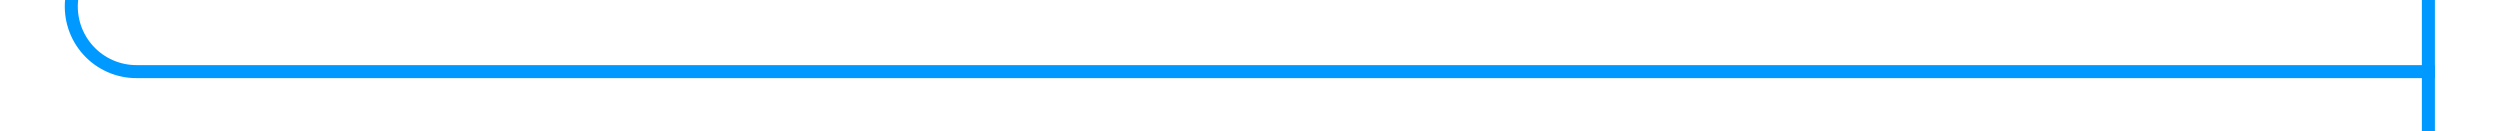
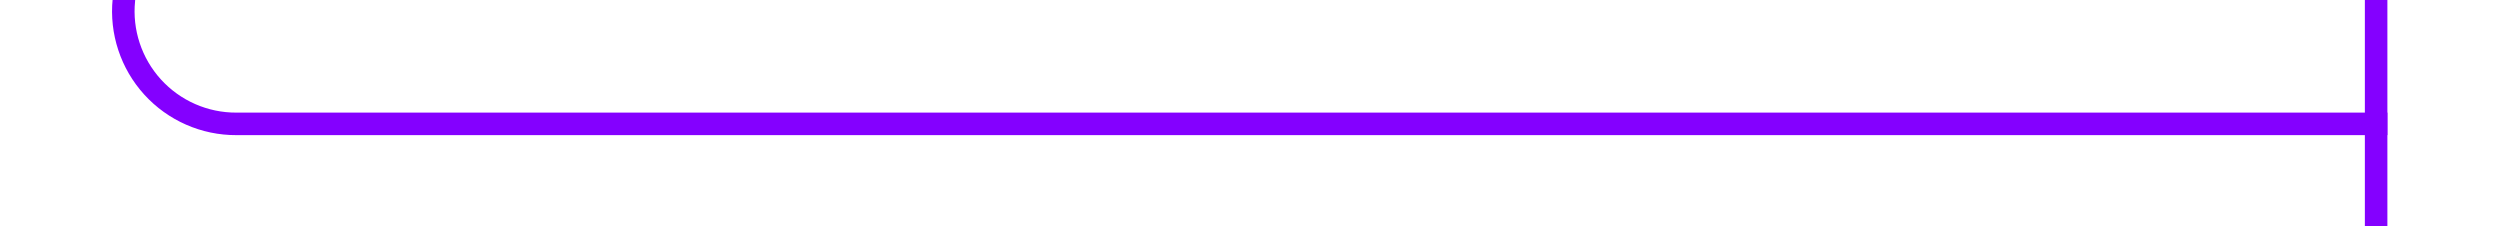
- <svg xmlns="http://www.w3.org/2000/svg" version="1.1" width="192px" height="10px" preserveAspectRatio="xMinYMid meet" viewBox="269 386  192 8">
-   <path d="M 274.5 363  L 274.5 385  A 5 5 0 0 0 279.5 390.5 L 456 390.5  " stroke-width="1" stroke="#0099ff" fill="none" />
-   <path d="M 274.5 362  A 3 3 0 0 0 271.5 365 A 3 3 0 0 0 274.5 368 A 3 3 0 0 0 277.5 365 A 3 3 0 0 0 274.5 362 Z M 455 385  L 455 396  L 456 396  L 456 385  L 455 385  Z " fill-rule="nonzero" fill="#0099ff" stroke="none" />
+ <svg xmlns="http://www.w3.org/2000/svg" version="1.1" width="111px" height="10px" preserveAspectRatio="xMinYMid meet" viewBox="350 386  111 8">
+   <path d="M 355.5 342  L 355.5 385  A 5 5 0 0 0 360.5 390.5 L 456 390.5  " stroke-width="1" stroke="#8400ff" fill="none" />
+   <path d="M 355.5 341  A 3 3 0 0 0 352.5 344 A 3 3 0 0 0 355.5 347 A 3 3 0 0 0 358.5 344 A 3 3 0 0 0 355.5 341 Z M 455 385  L 455 396  L 456 396  L 456 385  L 455 385  Z " fill-rule="nonzero" fill="#8400ff" stroke="none" />
</svg>
